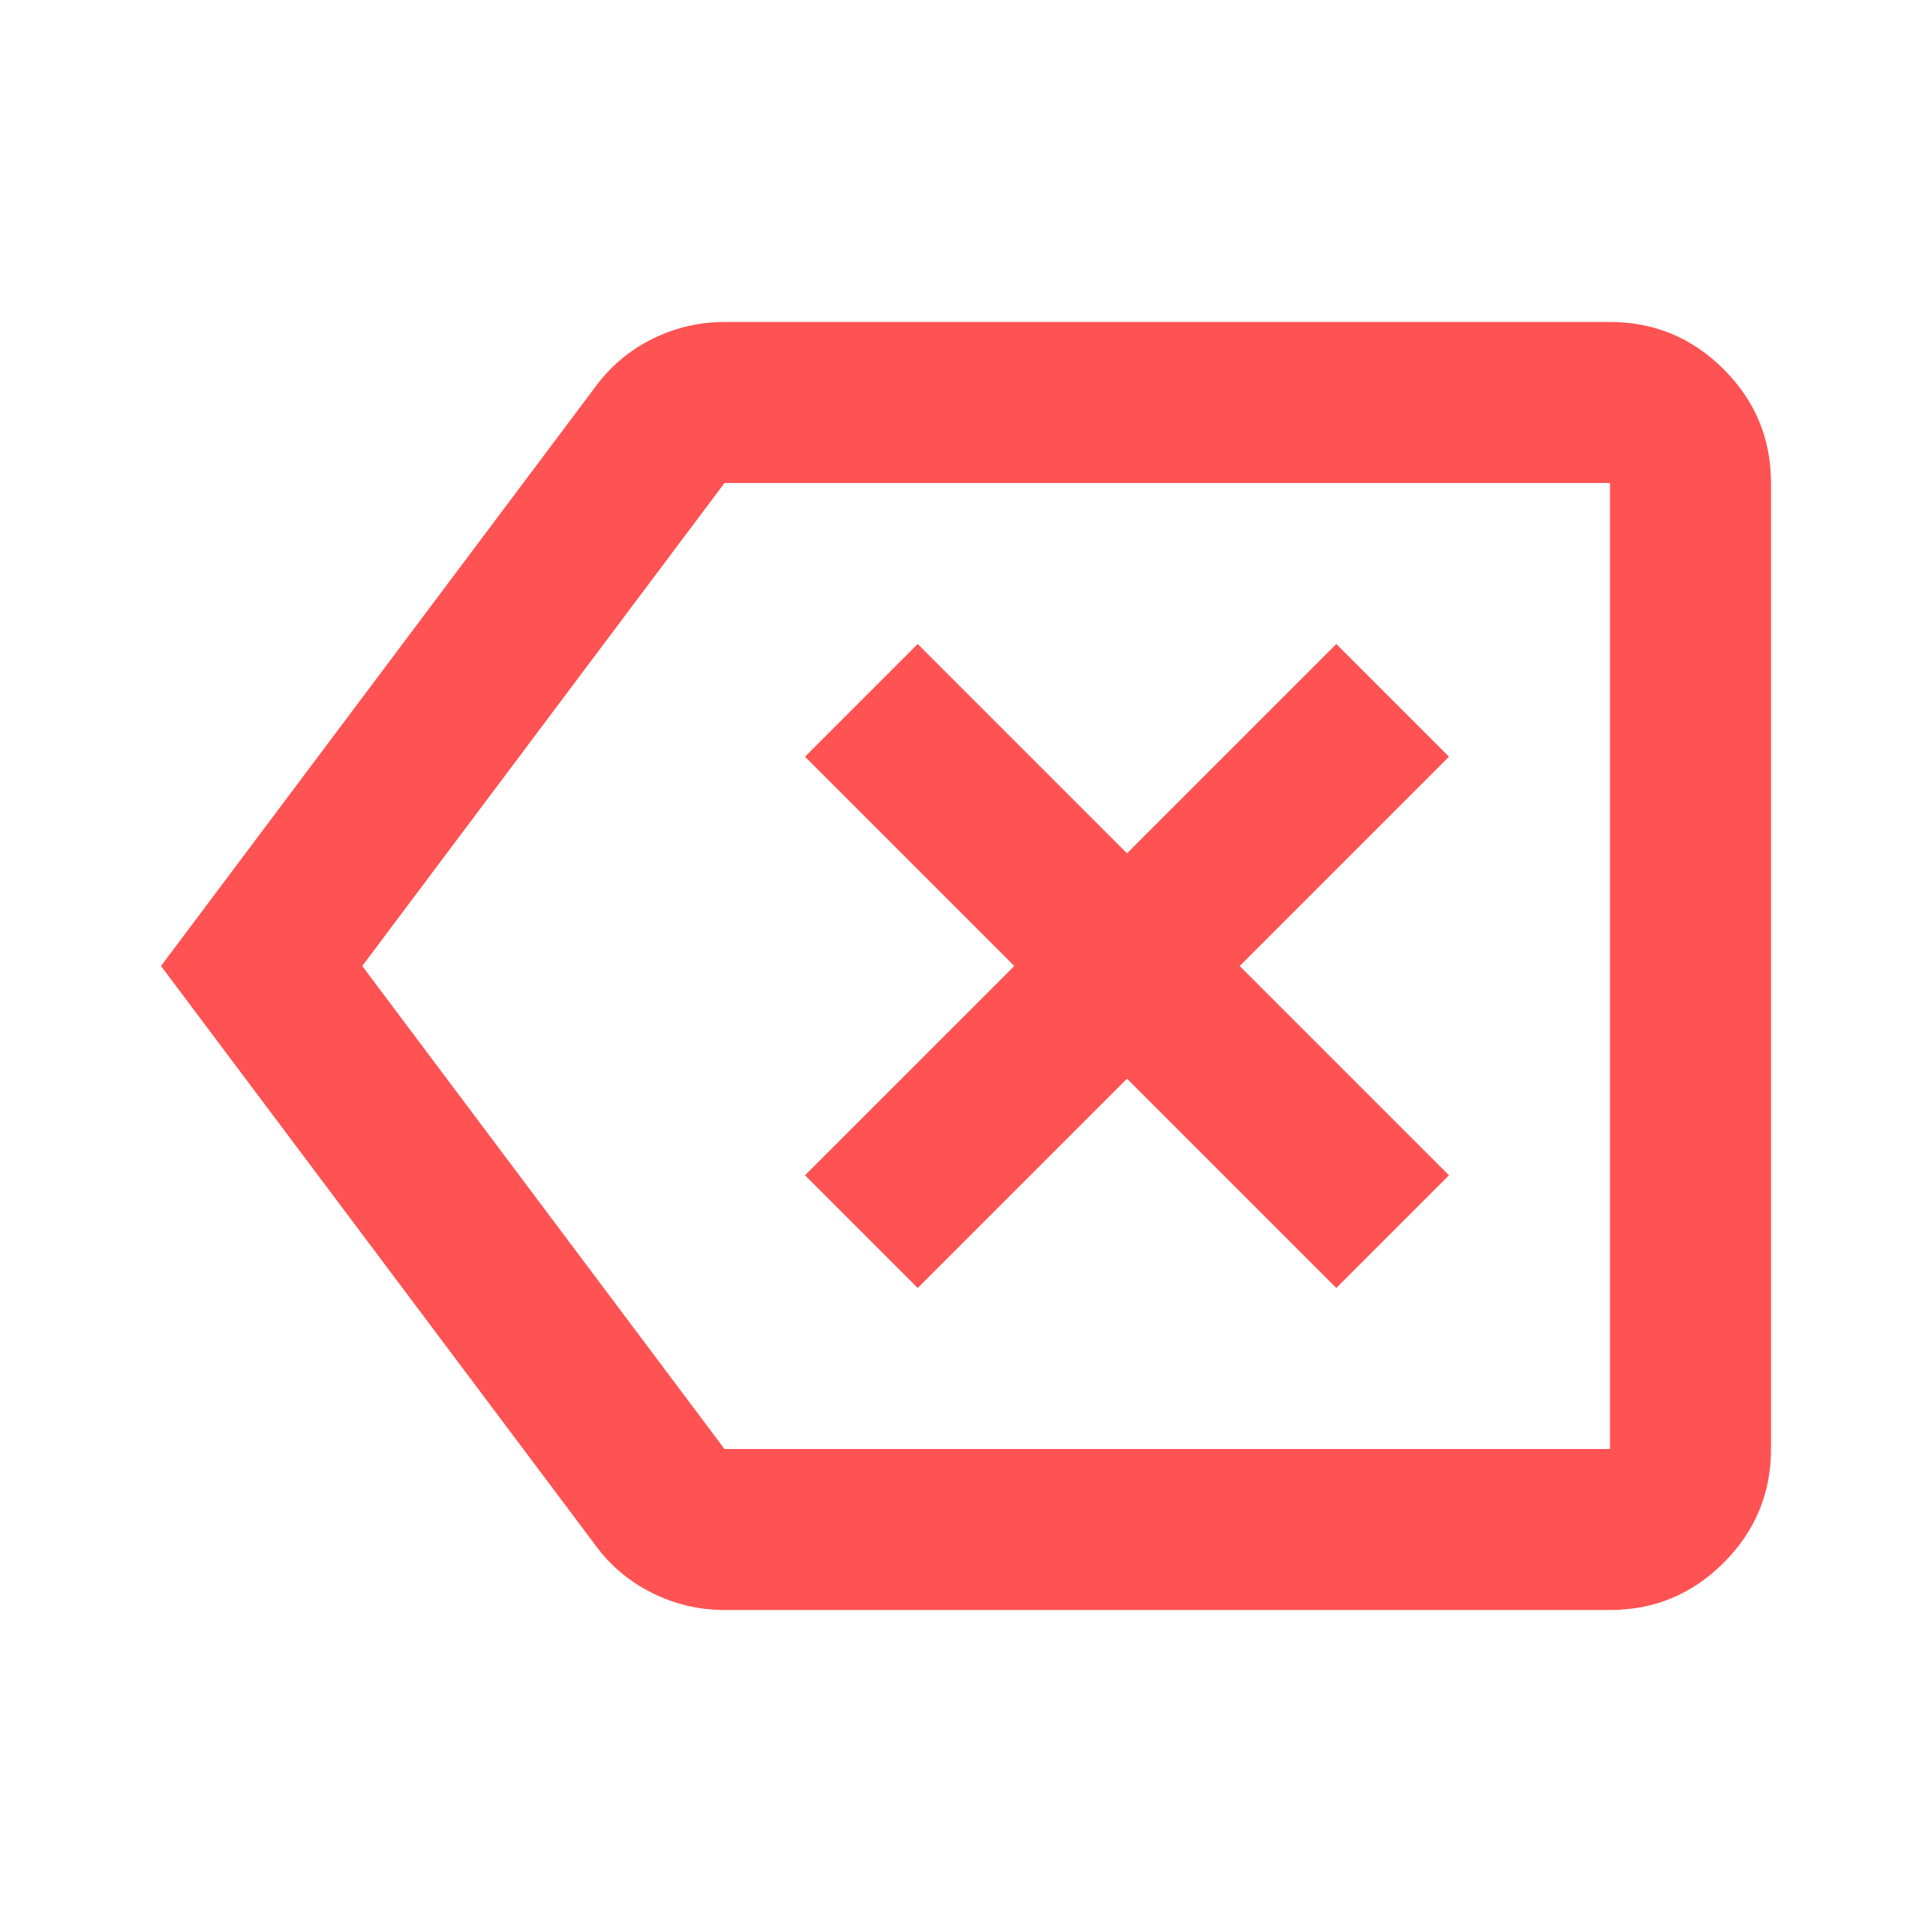
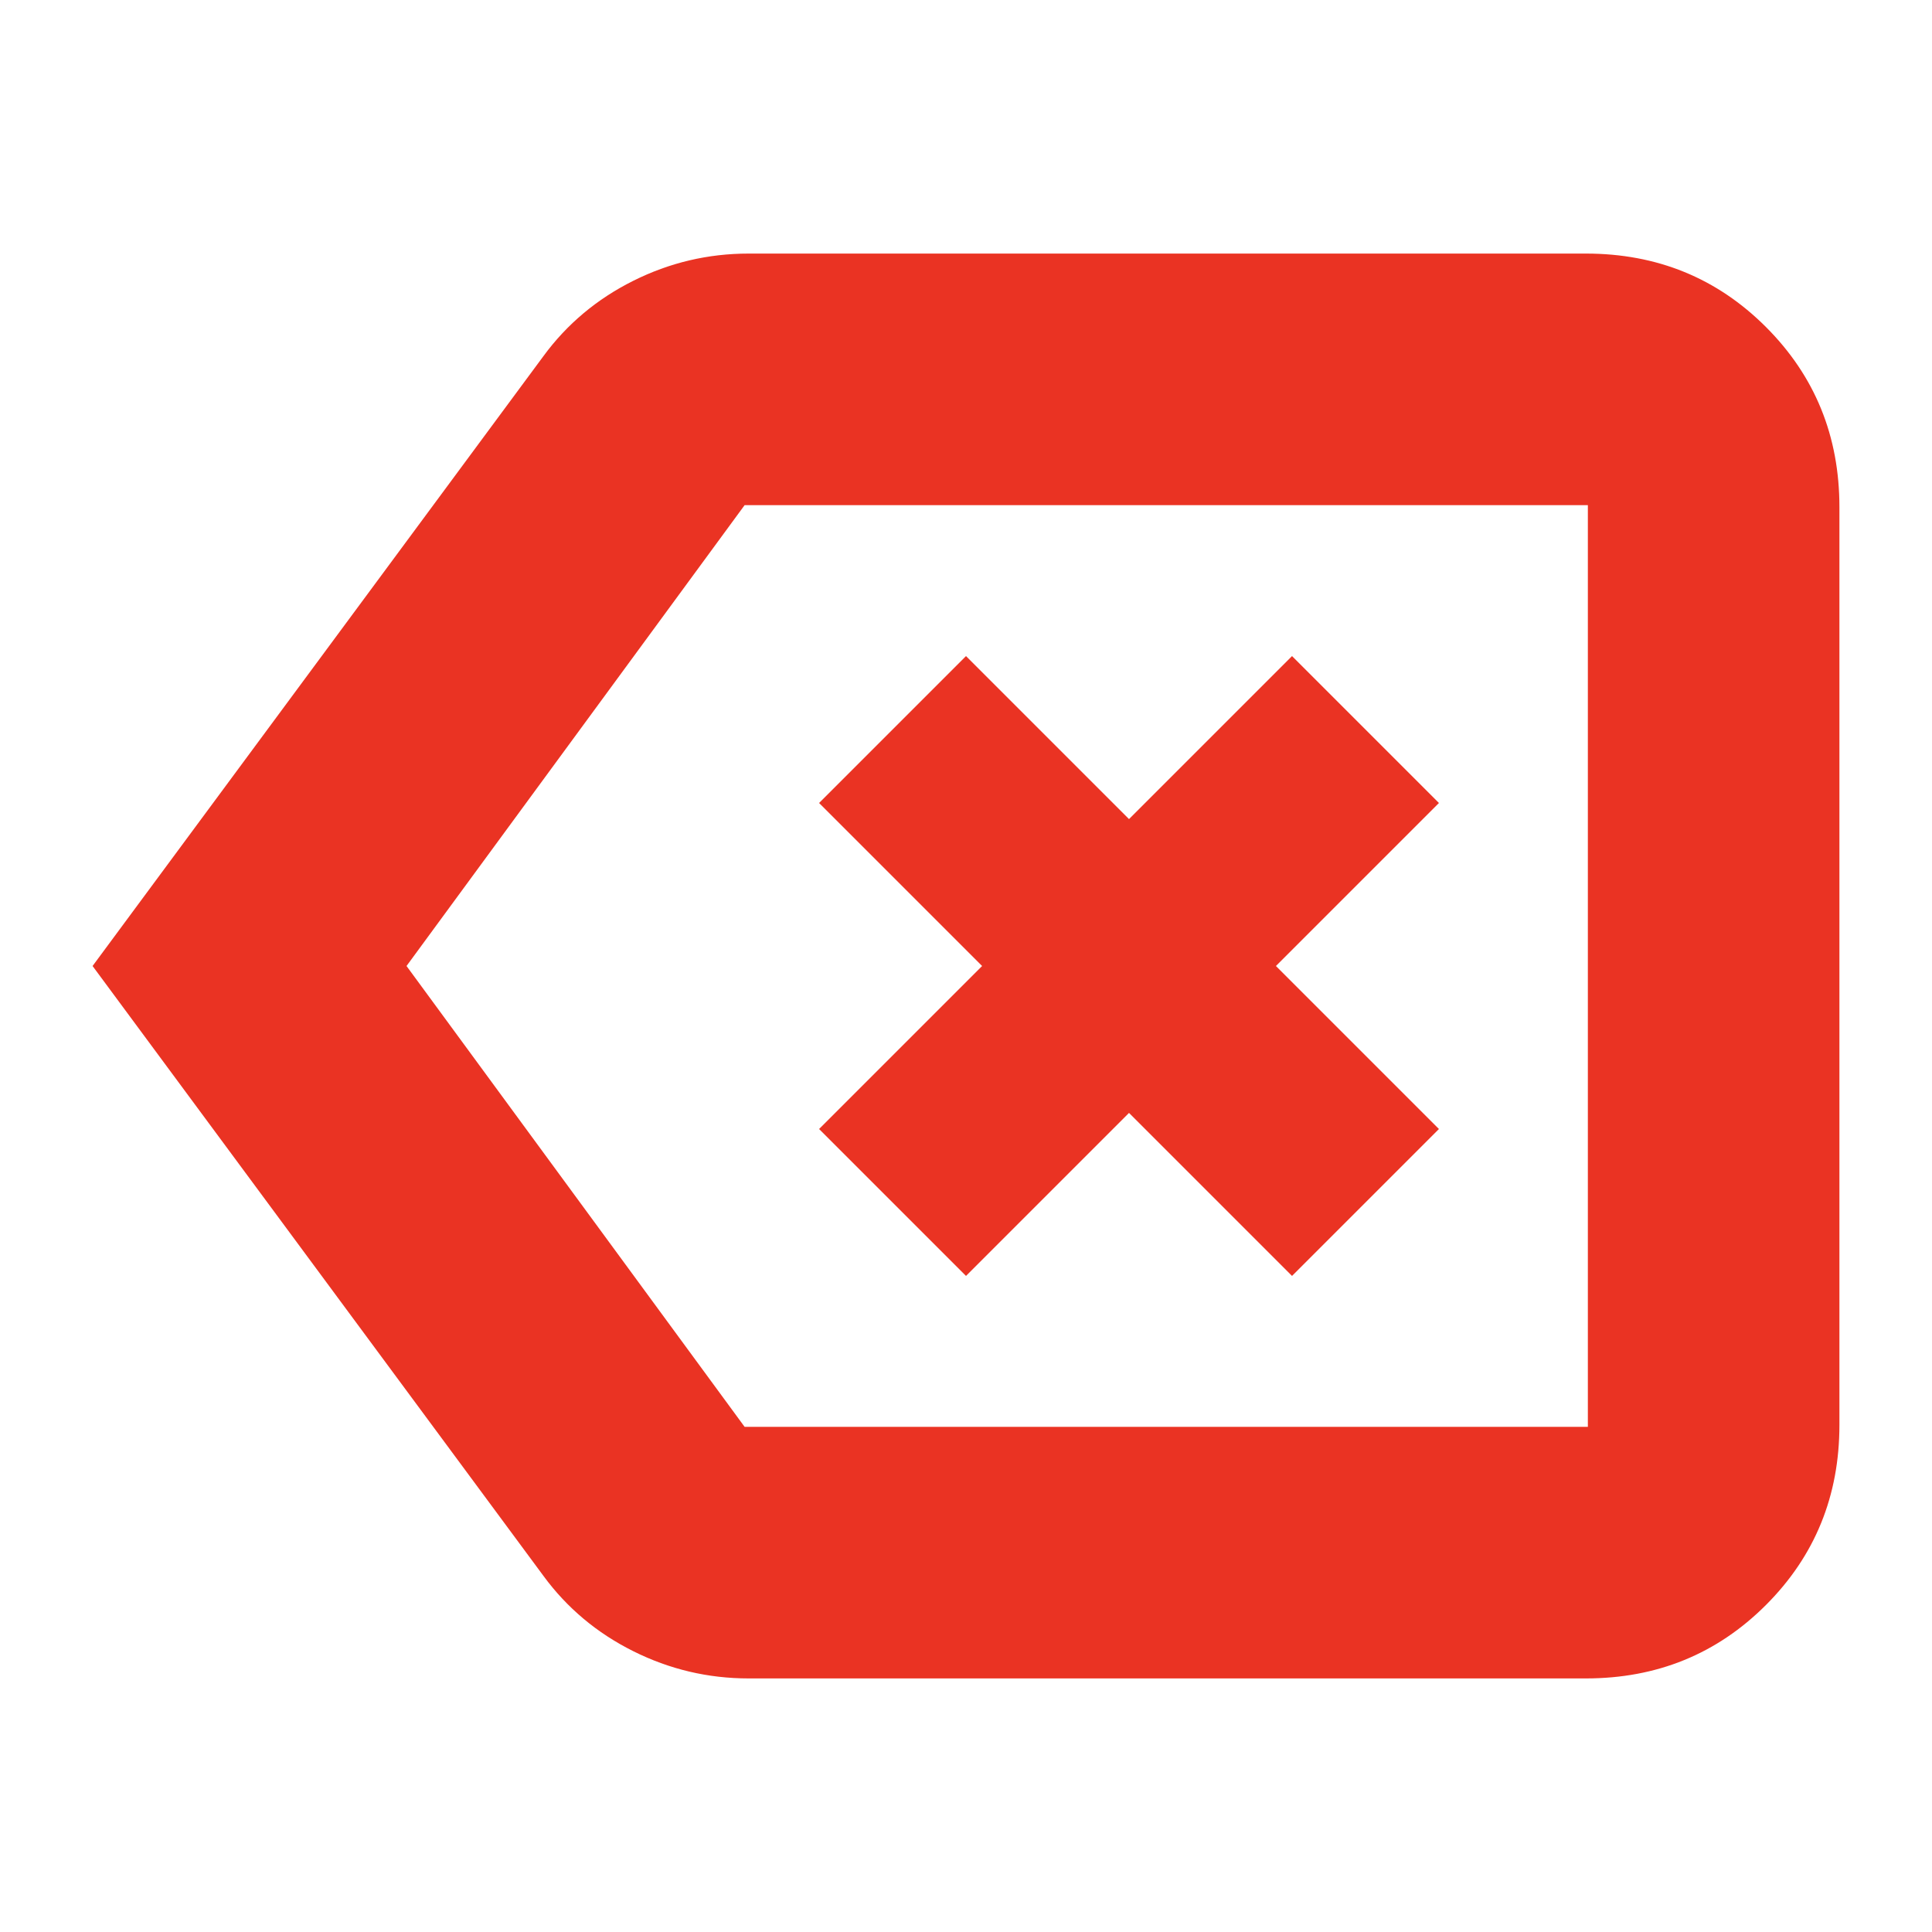
- <svg xmlns="http://www.w3.org/2000/svg" height="24px" viewBox="0 -960 960 960" width="24px" fill="#FF5252">
-   <path d="m456-320 104-104 104 104 56-56-104-104 104-104-56-56-104 104-104-104-56 56 104 104-104 104 56 56Zm-96 160q-19 0-36-8.5T296-192L80-480l216-288q11-15 28-23.5t36-8.5h440q33 0 56.5 23.5T880-720v480q0 33-23.5 56.5T800-160H360ZM180-480l180 240h440v-480H360L180-480Zm400 0Z" />
+ <svg xmlns="http://www.w3.org/2000/svg" height="24px" viewBox="0 -960 960 960" width="24px" fill="#EA3323">
+   <path d="m480-326 81-81 81 81 73-73-81-81 81-81-73-73-81 81-81-81-73 73 81 81-81 81 73 73ZM372-126q-30.28 0-57.37-13.55Q287.53-153.09 270-177L46-480l224-303q17.53-23.91 44.63-37.45Q341.72-834 372-834h416q53 0 89.5 36.5T914-708v456q0 53-36.5 89.5T788-126H372ZM202-480l168 229h419v-458H370L202-480Zm378 0Z" />
</svg>
